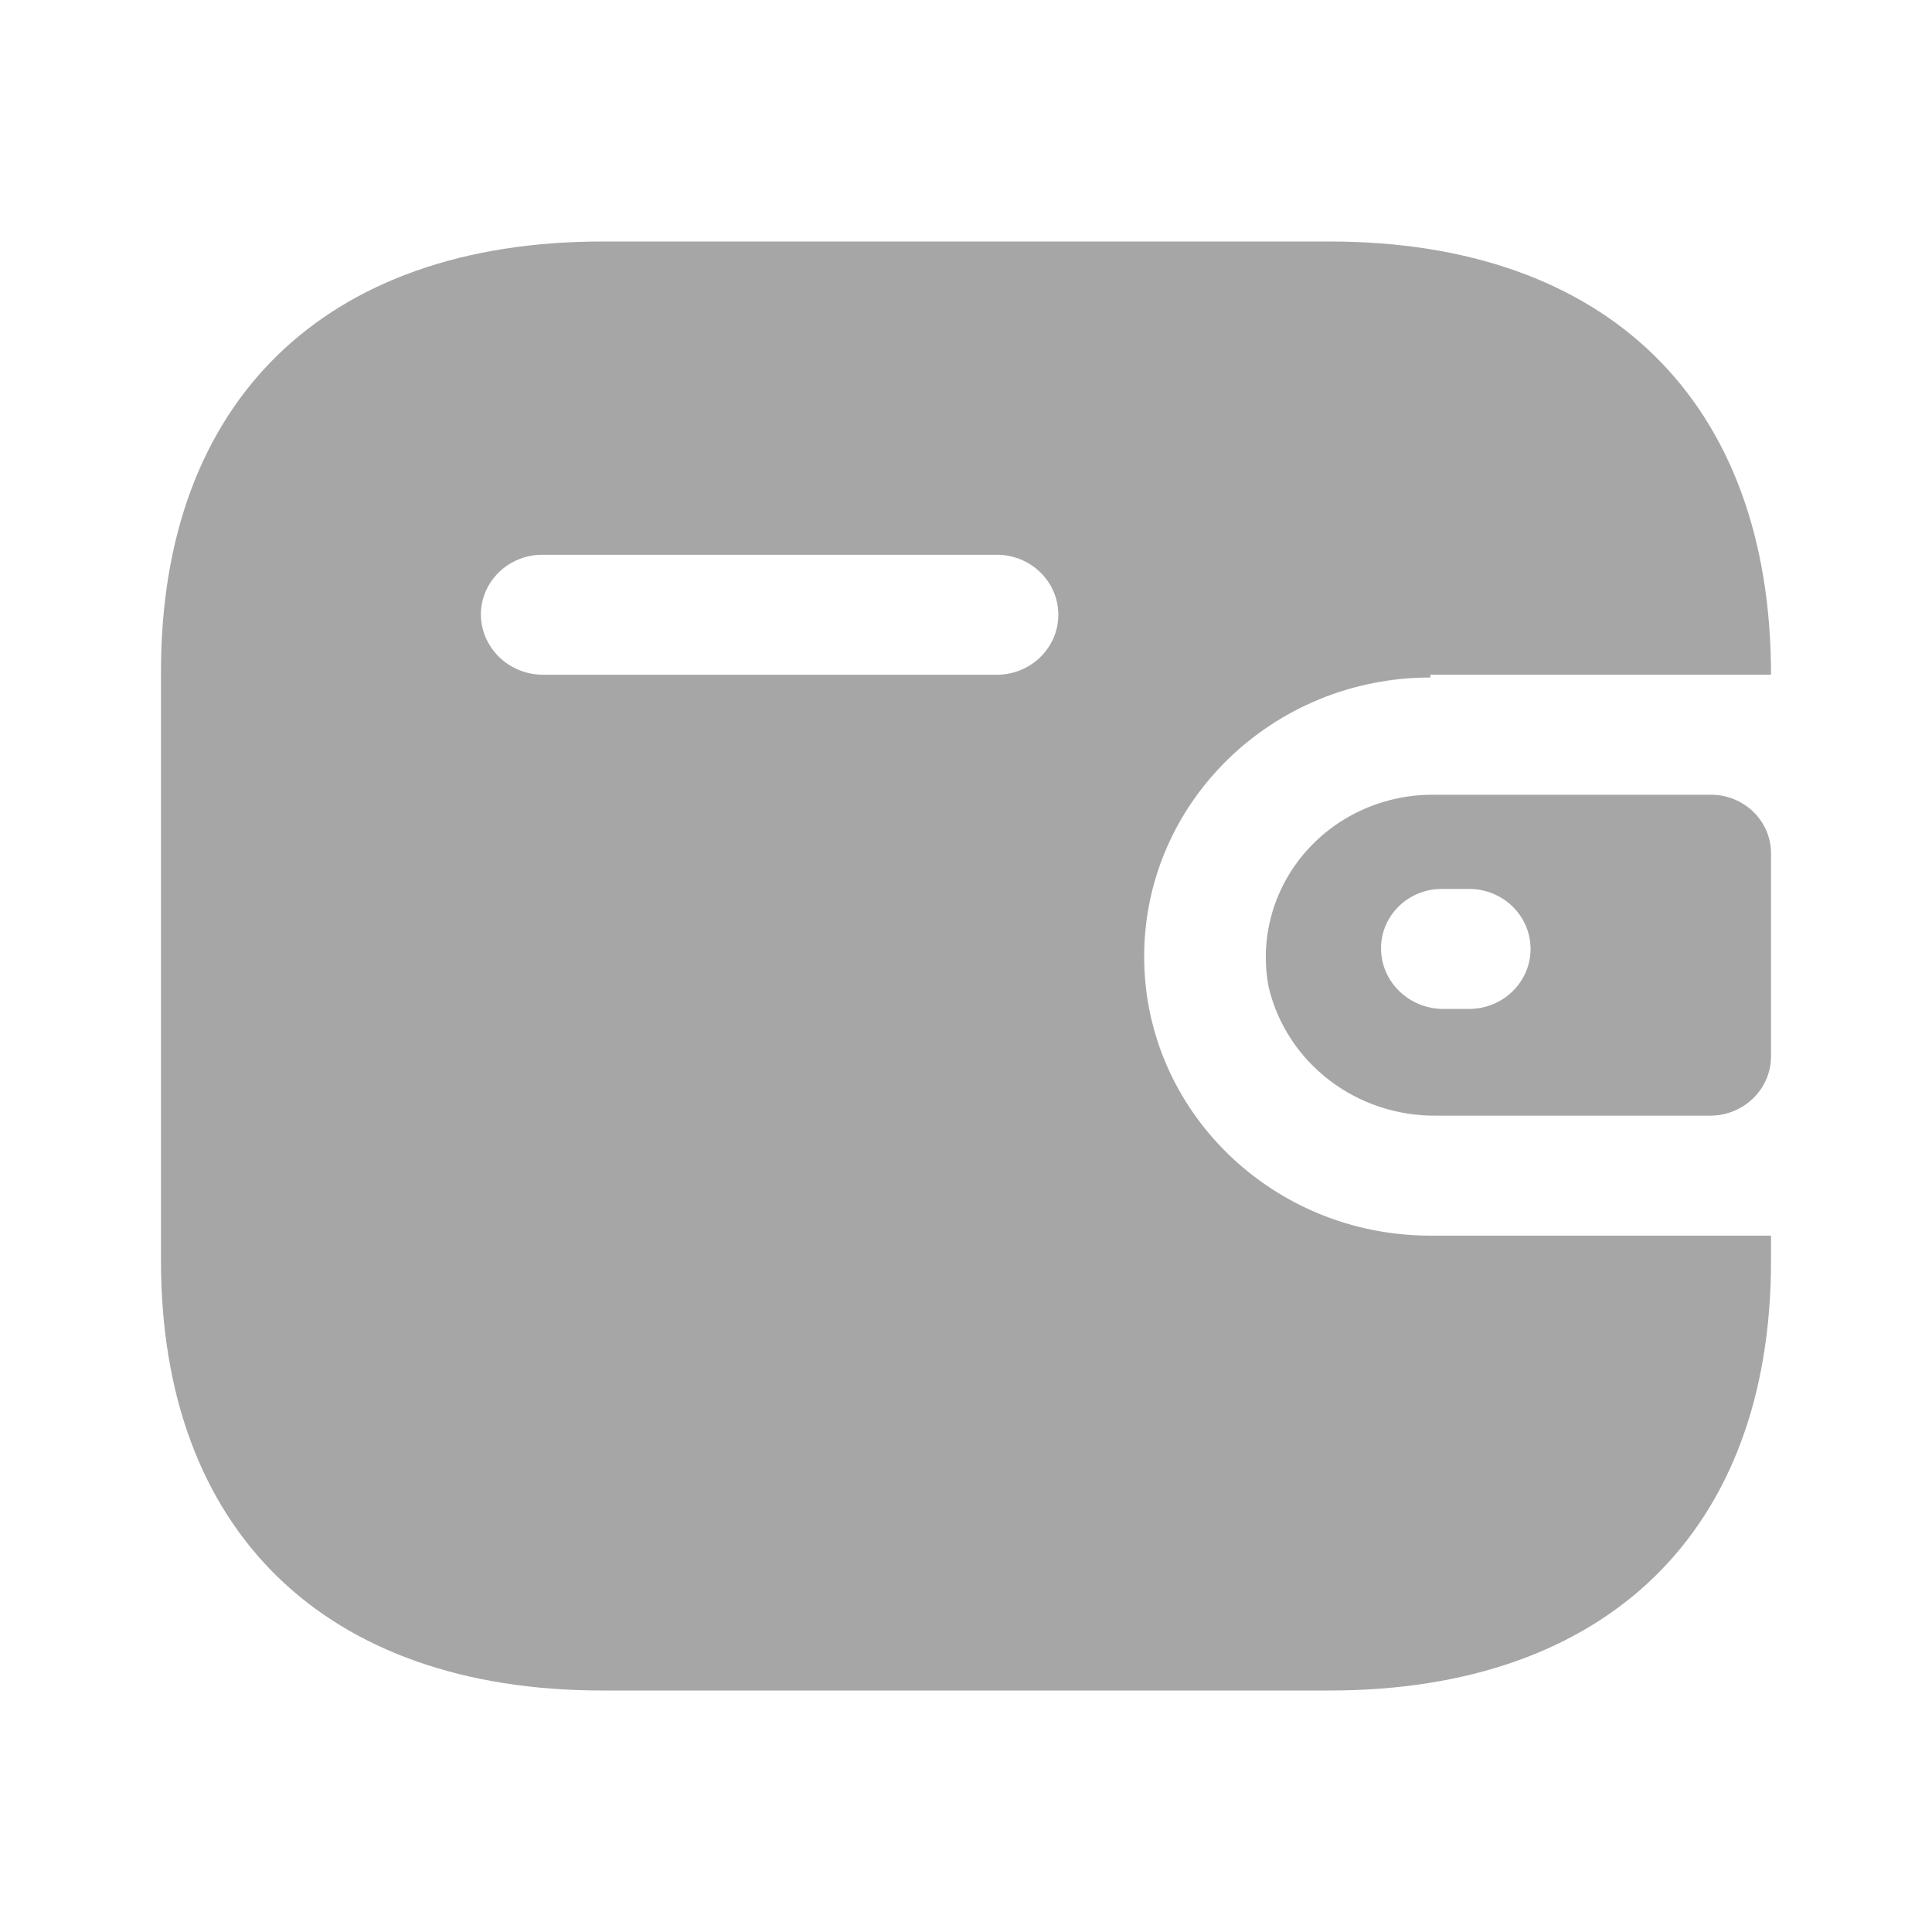
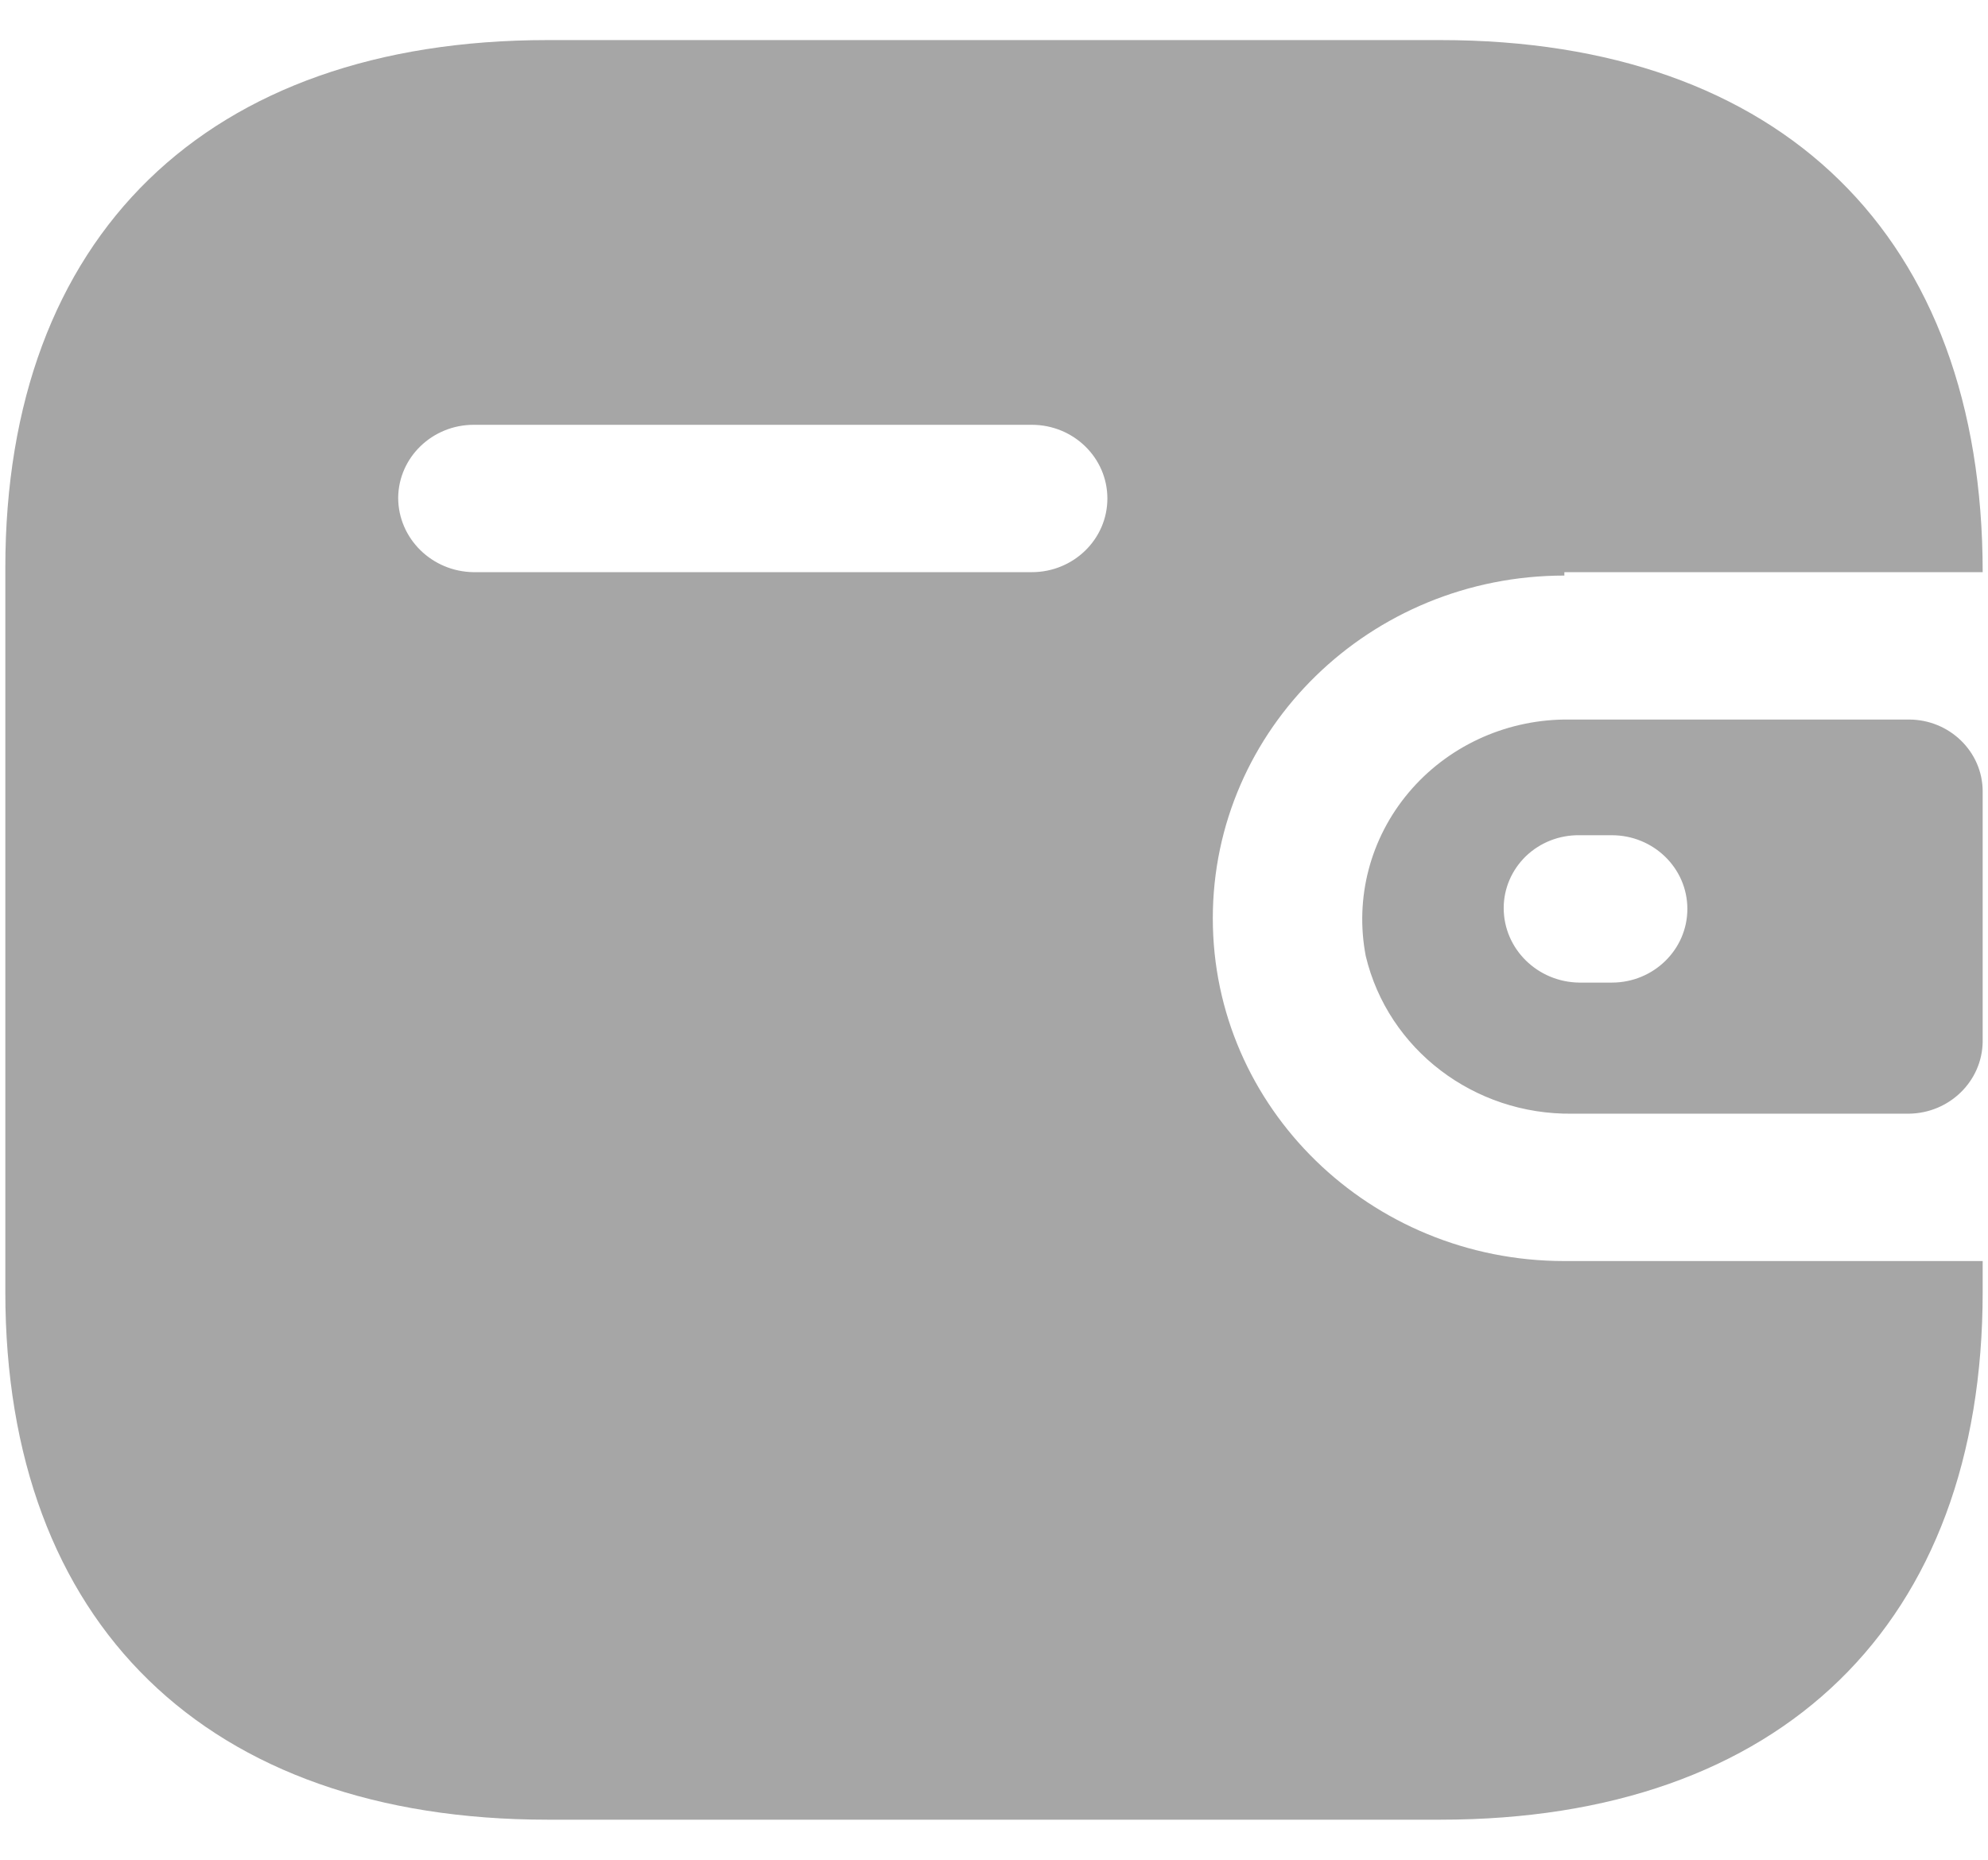
- <svg xmlns="http://www.w3.org/2000/svg" width="37" height="37" viewBox="0 0 37 37" fill="none">
-   <path fill-rule="evenodd" clip-rule="evenodd" d="M27.394 12.922H33.917C33.917 7.685 30.778 4.625 25.461 4.625H11.538C6.221 4.625 3.083 7.685 3.083 12.855V24.145C3.083 29.315 6.221 32.375 11.538 32.375H25.461C30.778 32.375 33.917 29.315 33.917 24.145V23.664H27.394C24.366 23.664 21.912 21.271 21.912 18.32C21.912 15.368 24.366 12.975 27.394 12.975V12.922ZM27.394 15.22H32.766C33.401 15.22 33.917 15.722 33.917 16.342V20.244C33.909 20.86 33.398 21.359 32.766 21.366H27.517C25.984 21.386 24.644 20.363 24.297 18.907C24.122 18.004 24.367 17.072 24.964 16.36C25.562 15.649 26.451 15.232 27.394 15.22ZM27.627 19.322H28.134C28.785 19.322 29.312 18.807 29.312 18.173C29.312 17.538 28.785 17.024 28.134 17.024H27.627C27.315 17.02 27.015 17.138 26.794 17.352C26.573 17.565 26.448 17.856 26.448 18.159C26.448 18.796 26.974 19.314 27.627 19.322ZM10.387 12.922H19.089C19.74 12.922 20.268 12.408 20.268 11.773C20.268 11.138 19.74 10.624 19.089 10.624H10.387C9.742 10.624 9.216 11.13 9.209 11.76C9.209 12.396 9.734 12.915 10.387 12.922Z" fill="#A6A6A6" />
+ <svg xmlns="http://www.w3.org/2000/svg" width="31" height="29" viewBox="0 0 31 29" fill="none">
+   <path fill-rule="evenodd" clip-rule="evenodd" d="M24.394 8.922H30.917C30.917 3.685 27.779 0.625 22.462 0.625H8.539C3.222 0.625 0.083 3.685 0.083 8.855V20.145C0.083 25.315 3.222 28.375 8.539 28.375H22.462C27.779 28.375 30.917 25.315 30.917 20.145V19.664H24.394C21.366 19.664 18.912 17.271 18.912 14.32C18.912 11.368 21.366 8.975 24.394 8.975V8.922ZM24.394 11.22H29.766C30.401 11.22 30.917 11.722 30.917 12.342V16.244C30.909 16.86 30.398 17.359 29.766 17.366H24.517C22.985 17.386 21.644 16.363 21.297 14.908C21.123 14.004 21.367 13.072 21.964 12.361C22.562 11.649 23.451 11.232 24.394 11.22ZM24.627 15.322H25.134C25.785 15.322 26.312 14.807 26.312 14.173C26.312 13.538 25.785 13.024 25.134 13.024H24.627C24.315 13.02 24.016 13.138 23.794 13.351C23.573 13.565 23.448 13.856 23.448 14.159C23.448 14.796 23.974 15.314 24.627 15.322ZM7.387 8.922H16.089C16.74 8.922 17.268 8.408 17.268 7.773C17.268 7.138 16.74 6.624 16.089 6.624H7.387C6.742 6.624 6.216 7.13 6.209 7.76C6.209 8.396 6.734 8.915 7.387 8.922Z" fill="#A6A6A6" />
</svg>
